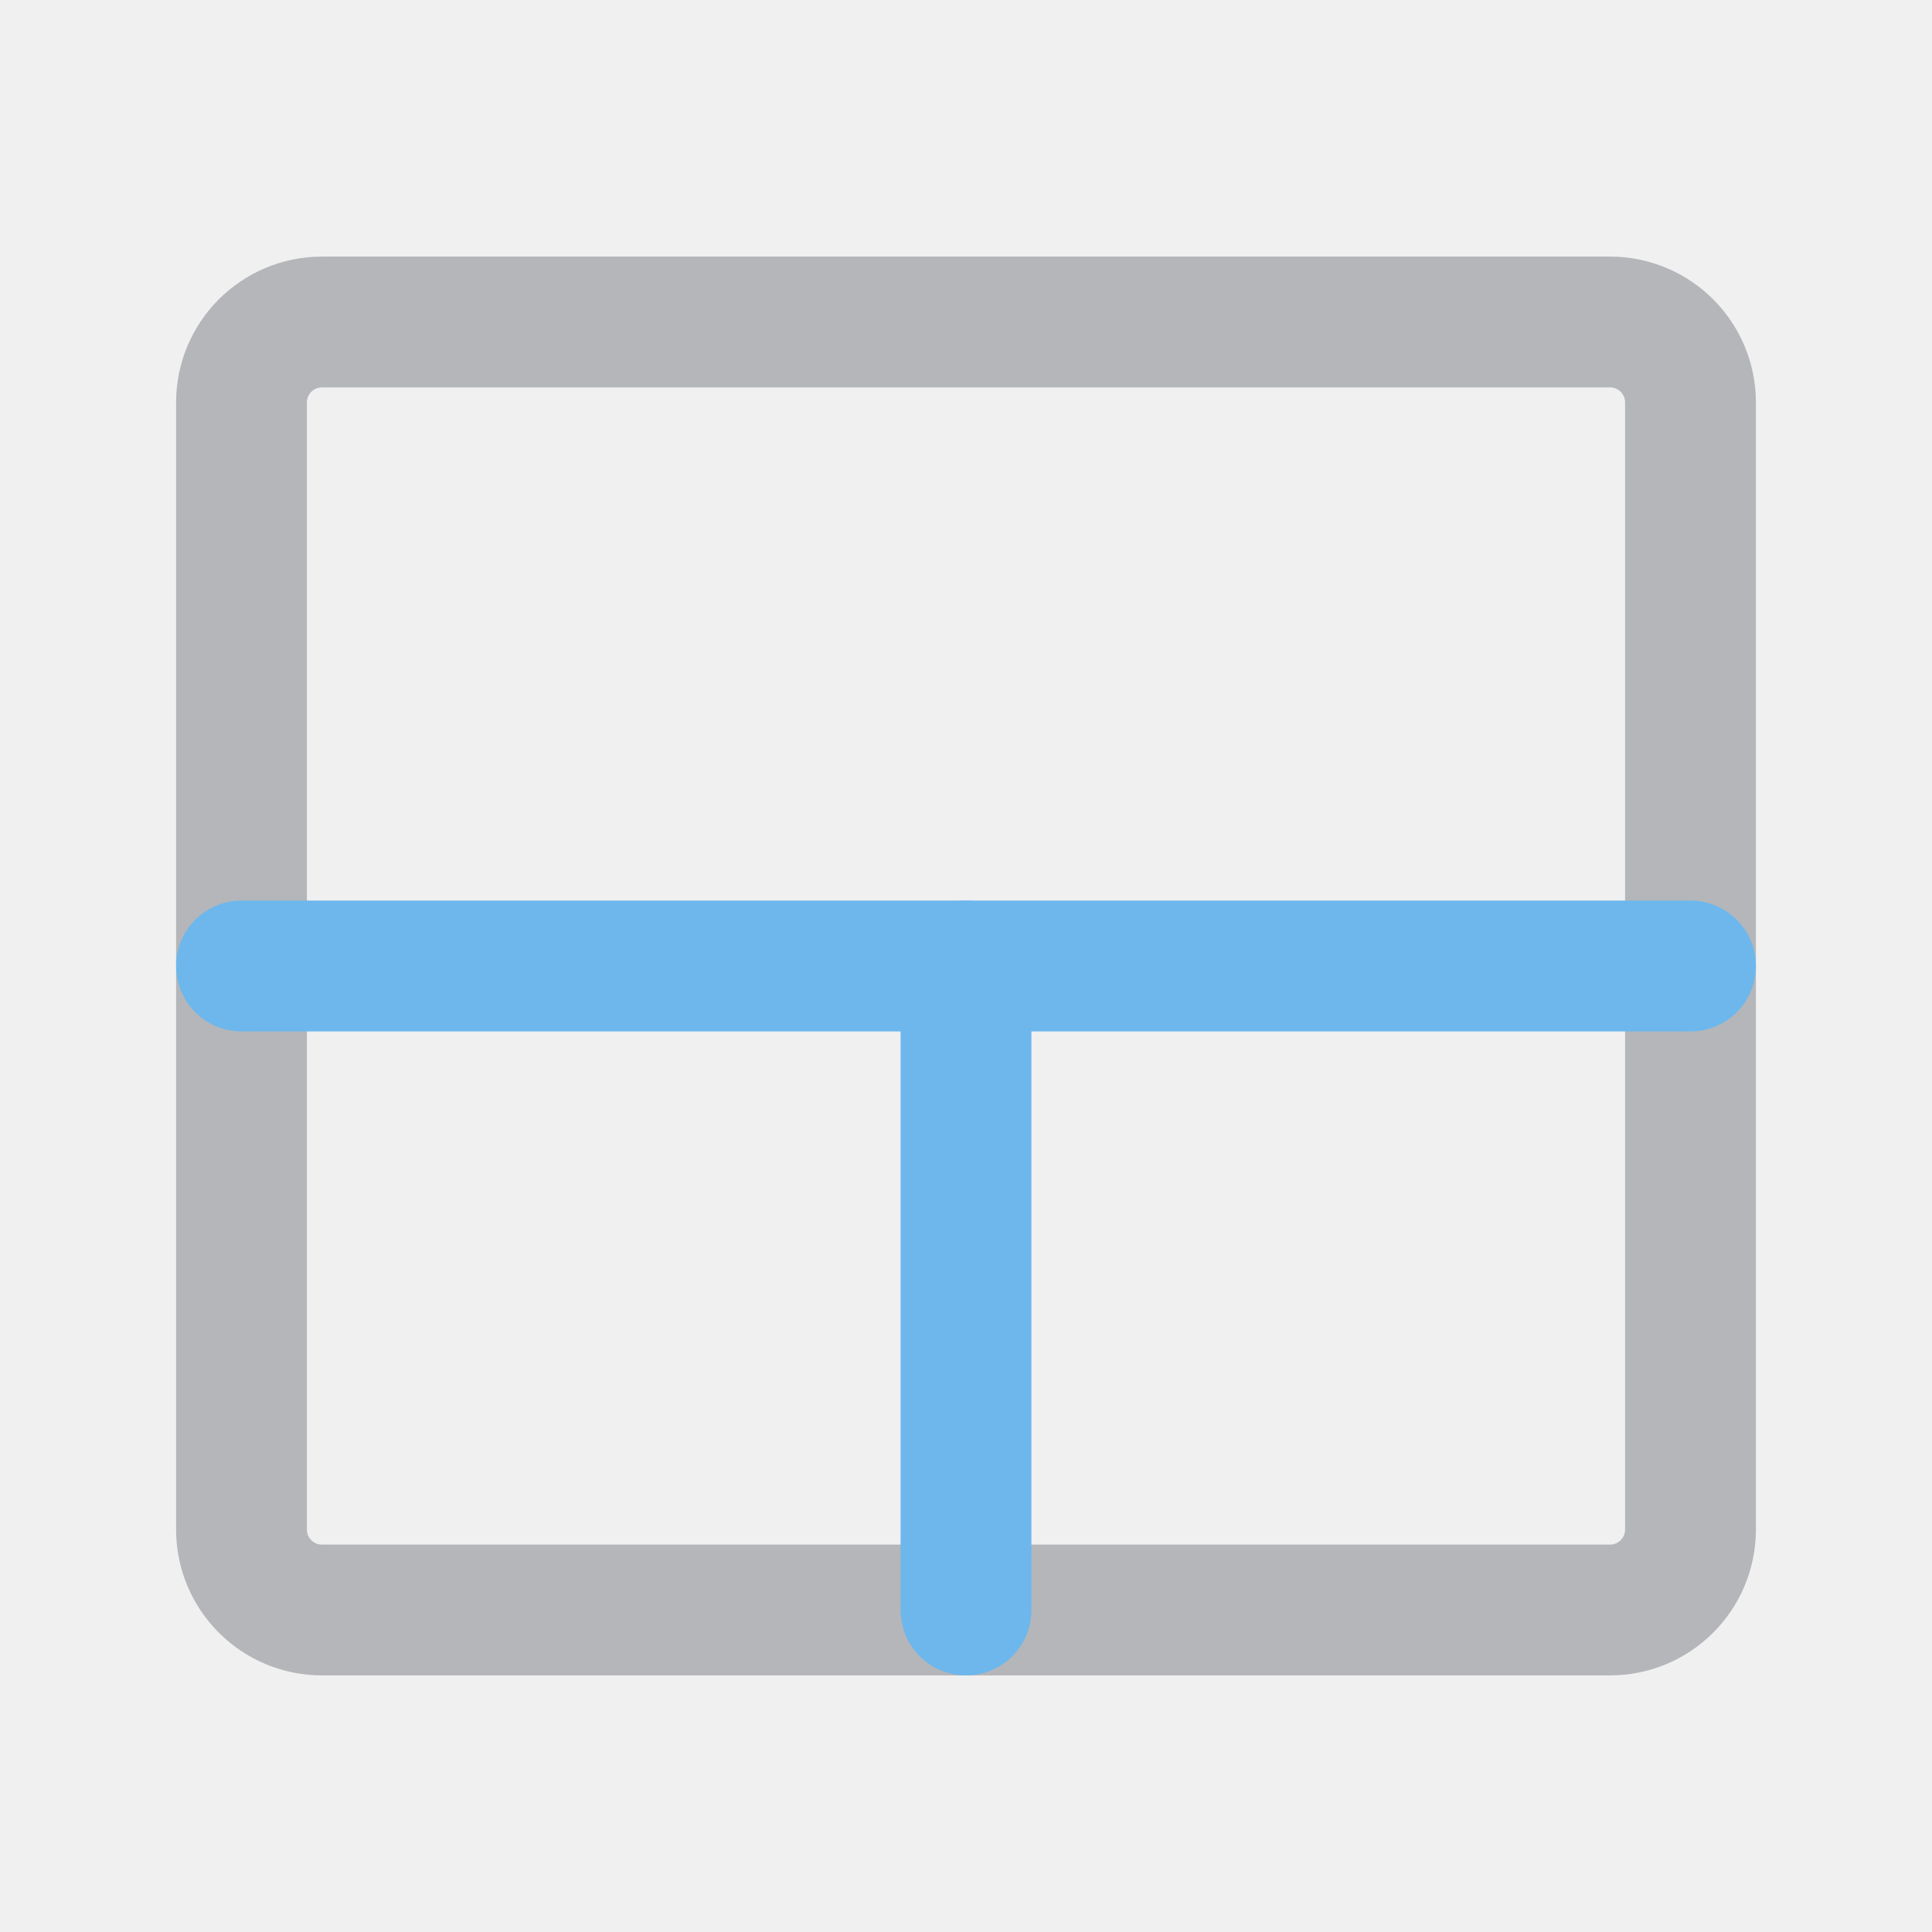
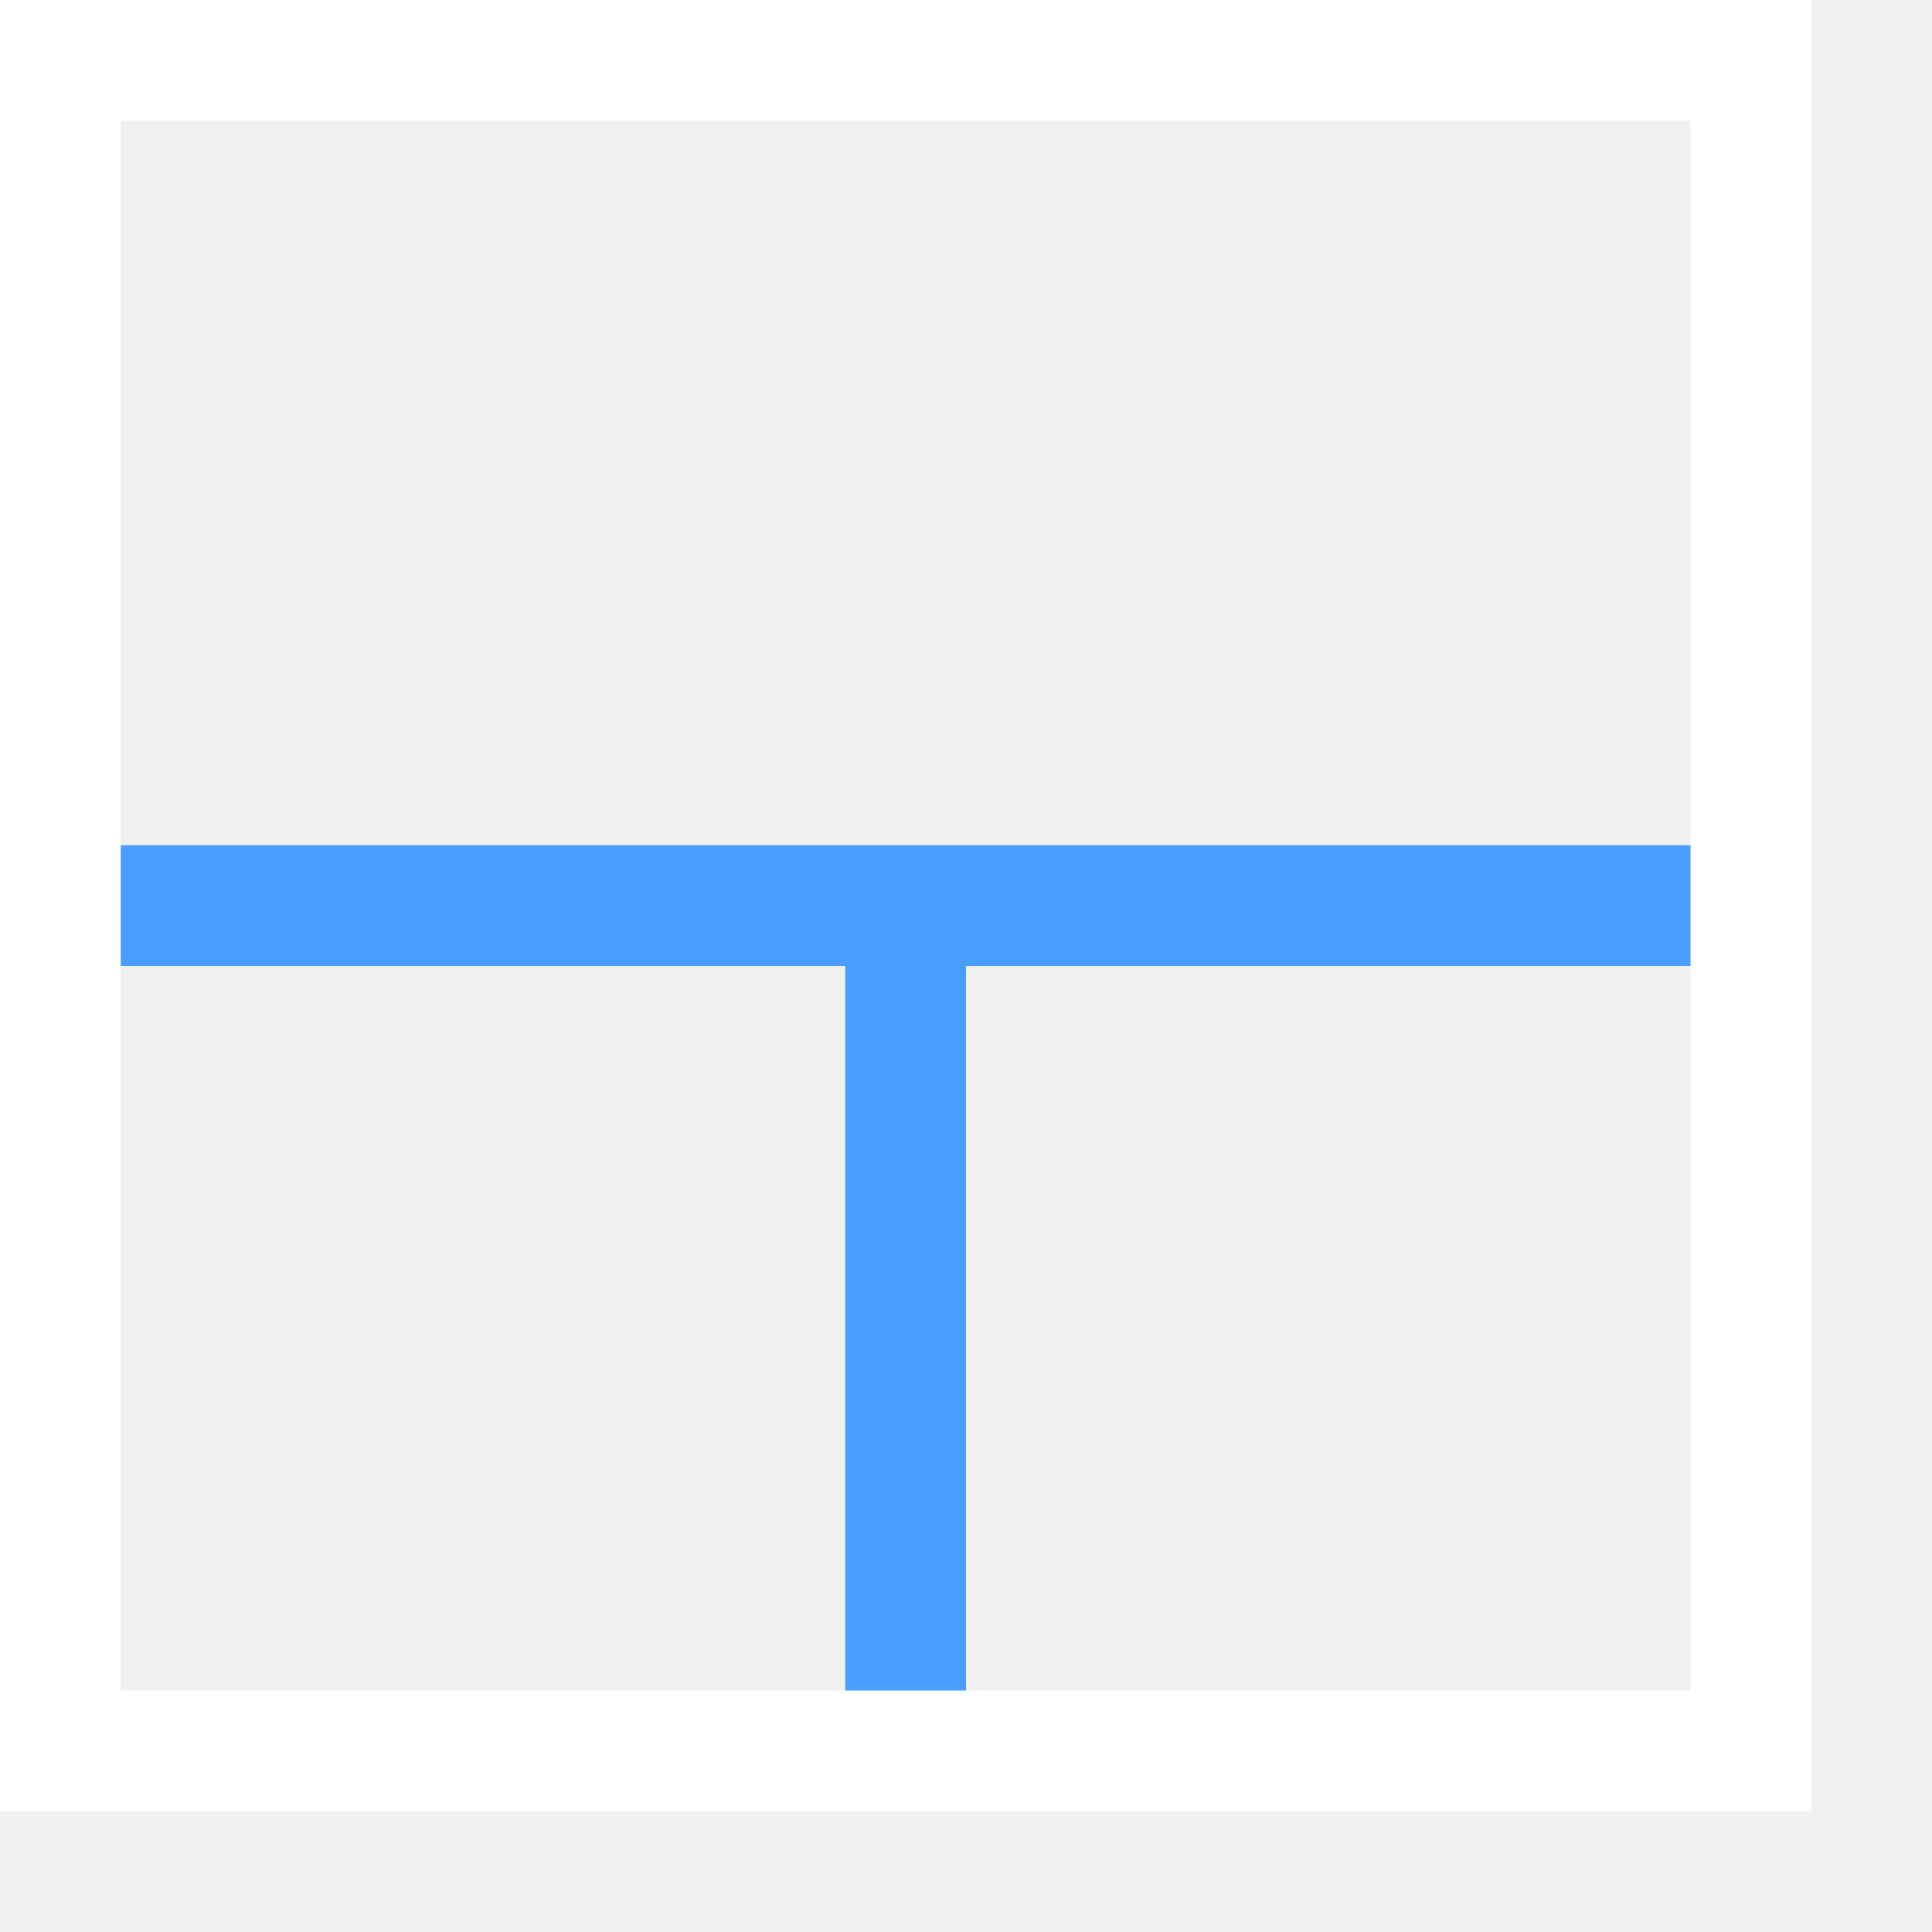
- <svg xmlns="http://www.w3.org/2000/svg" viewBox="0 0 24 24" fill="none" stroke-linecap="round">
-   <rect x="3" y="4" width="18" height="16" rx="1" stroke="#B4B6B9" stroke-width="1.625" />
-   <g stroke="#6DB7ED" stroke-width="1.625">
-     <line x1="3" y1="12" x2="21" y2="12" />
-     <line x1="12" y1="12" x2="12" y2="20" />
-   </g>
+ <svg xmlns="http://www.w3.org/2000/svg" width="16" height="16" viewBox="0 0 16 16" stroke-width="1" stroke-linecap="butt" stroke-linejoin="miter">
+   <path d="M0.5 0.5H14.5V14.5H0.5Z" fill="none" stroke="#ffffff" />
+   <path d="M1 7.5L14 7.5" fill="none" stroke="#4a9eff" />
+   <path d="M7.5 8L7.5 14" fill="none" stroke="#4a9eff" />
</svg>
